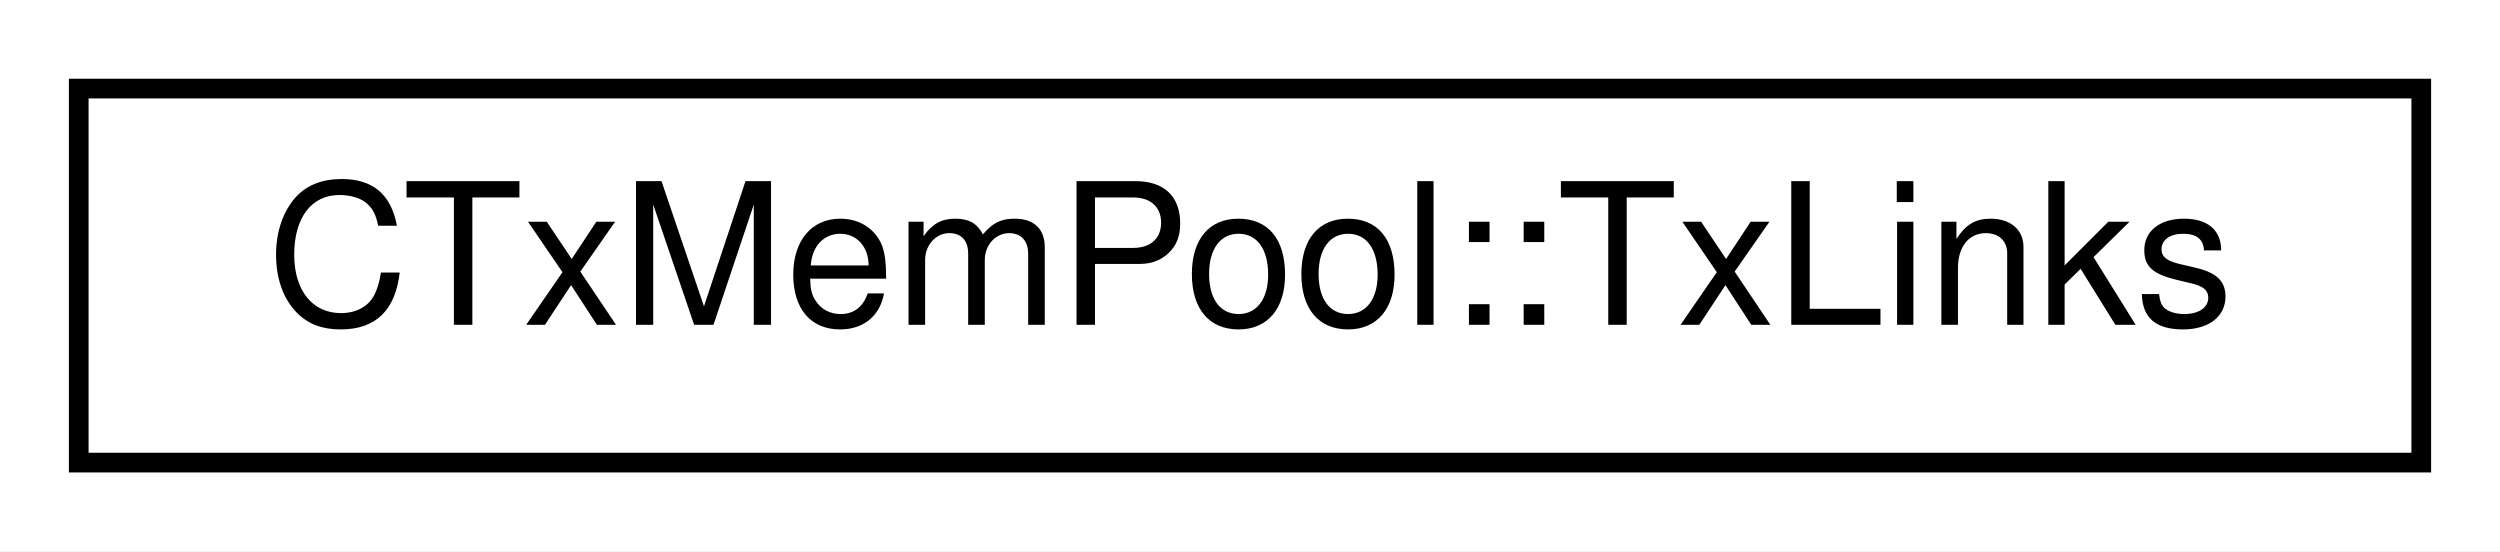
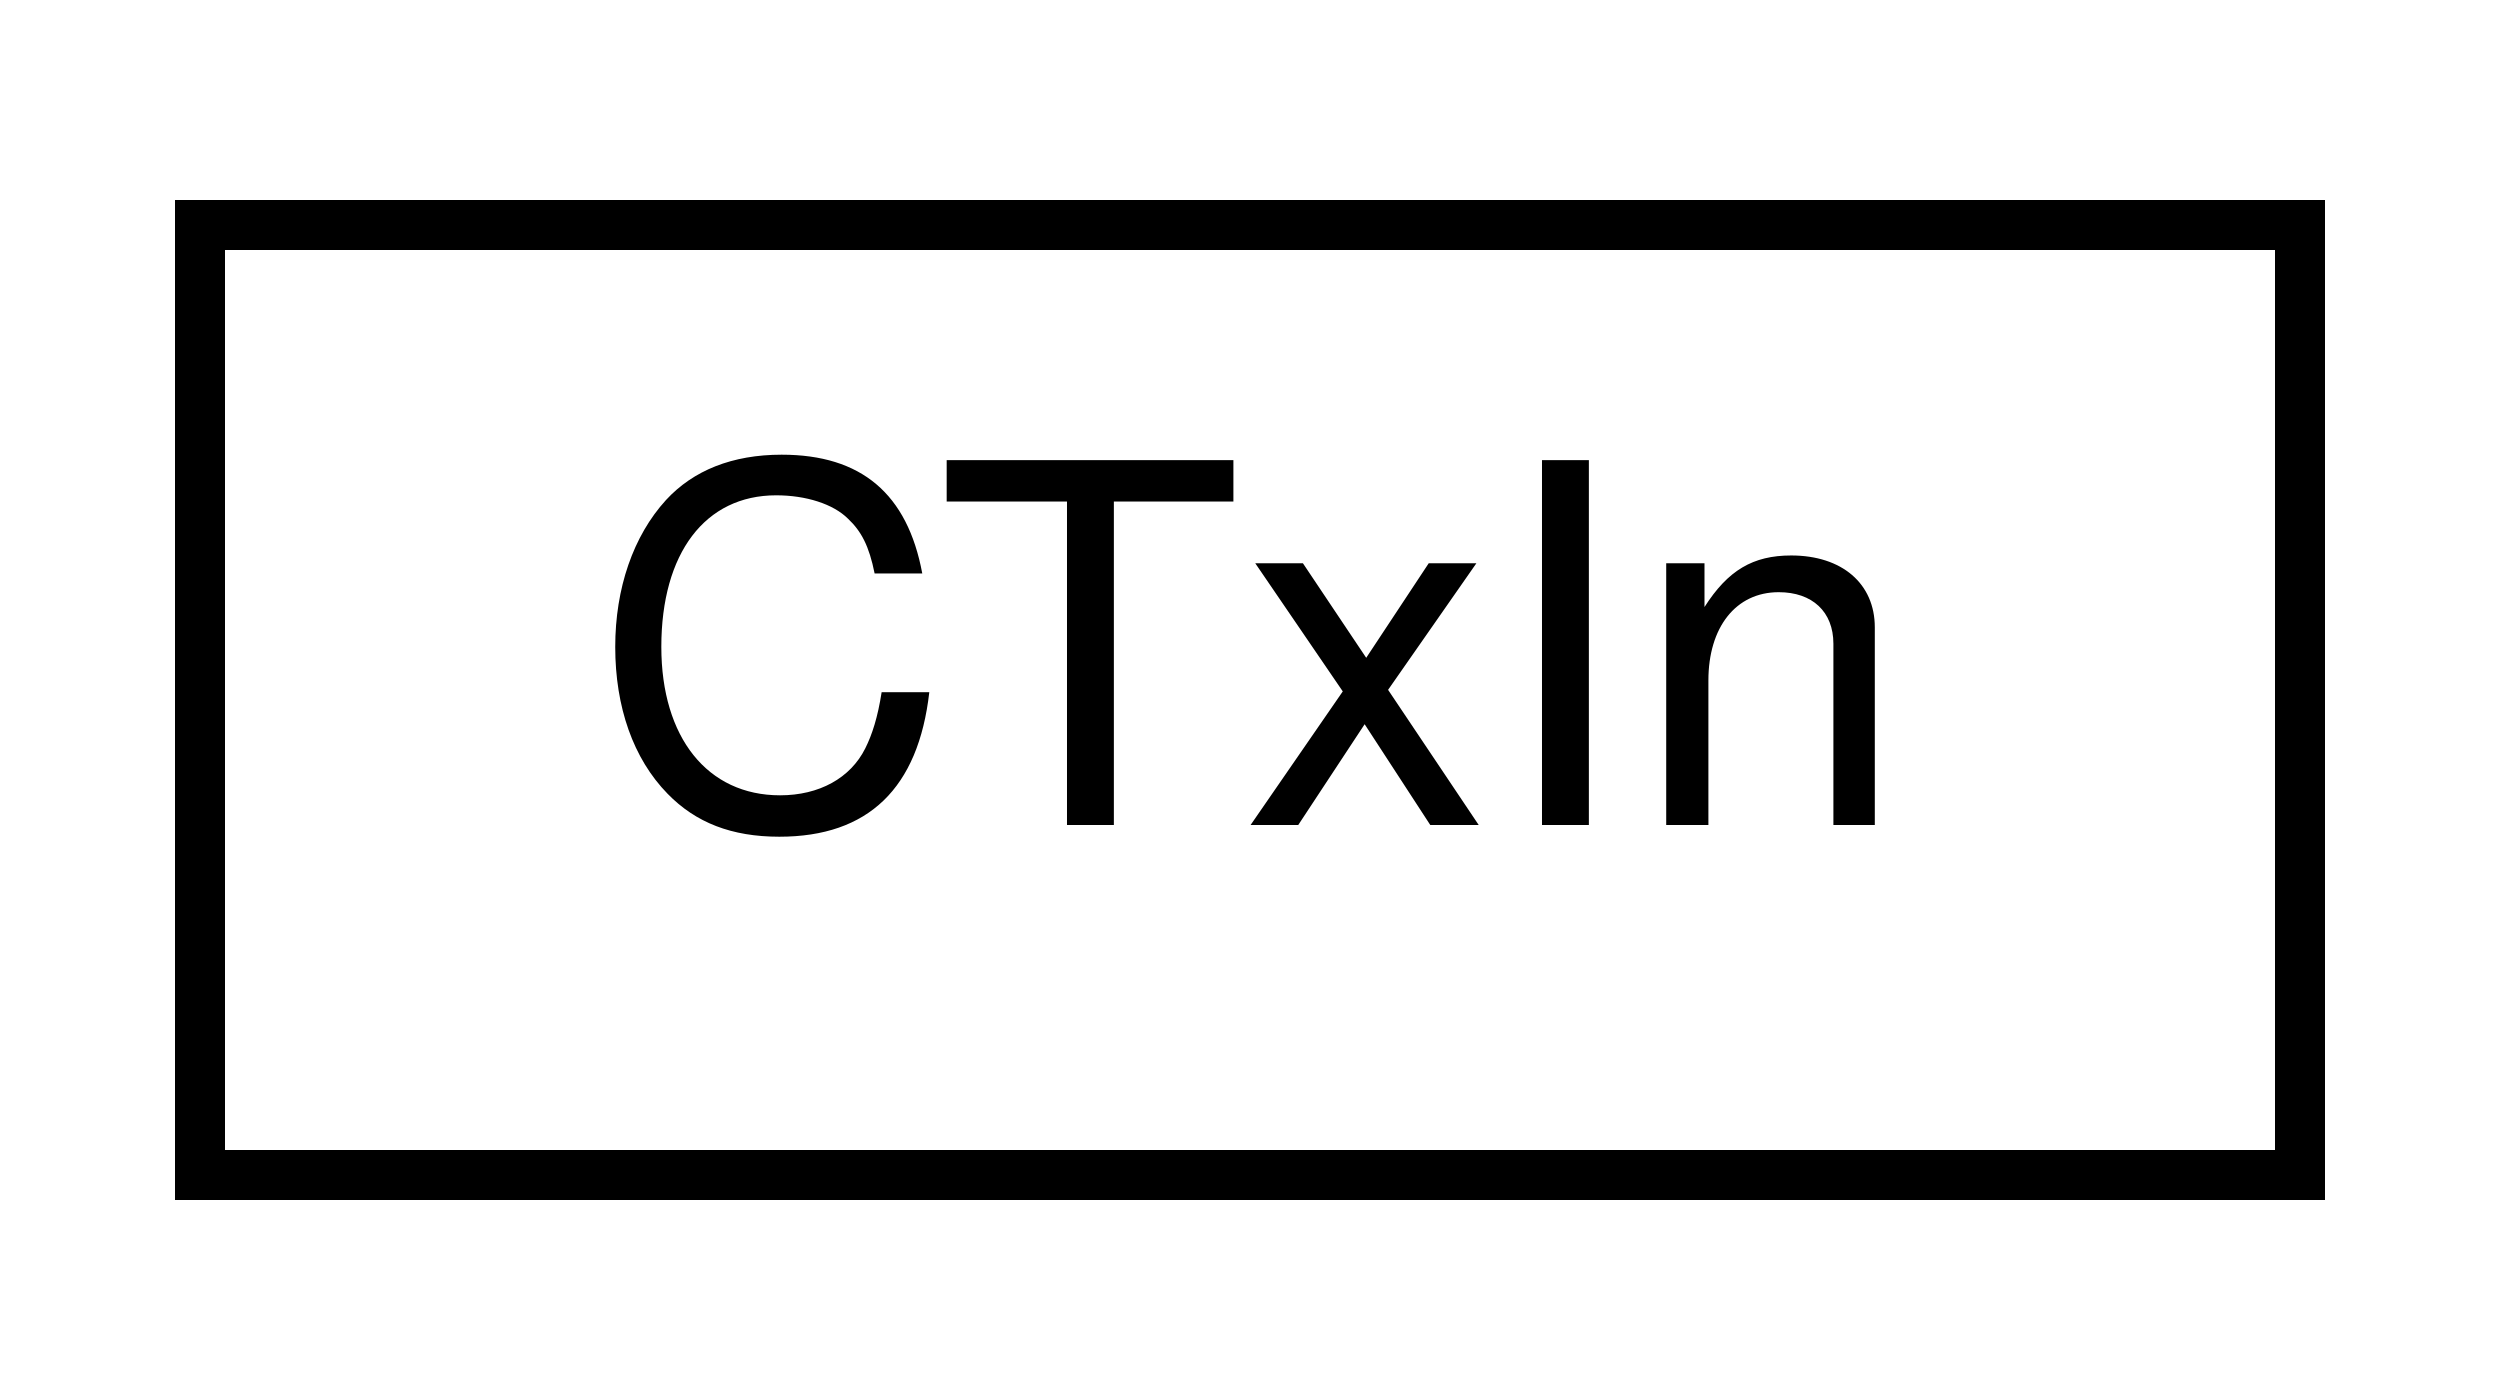
- <svg xmlns="http://www.w3.org/2000/svg" xmlns:xlink="http://www.w3.org/1999/xlink" width="127pt" height="28pt" viewBox="0.00 0.00 127.00 28.00">
+ <svg xmlns="http://www.w3.org/2000/svg" xmlns:xlink="http://www.w3.org/1999/xlink" width="50pt" height="28pt" viewBox="0.00 0.00 50.00 28.00">
  <g id="graph0" class="graph" transform="scale(1 1) rotate(0) translate(4 24)">
-     <polygon fill="white" stroke="none" points="-4,4 -4,-24 123,-24 123,4 -4,4" />
+     <polygon fill="white" stroke="none" points="-4,4 -4,-24 46,-24 46,4 -4,4" />
    <g id="node1" class="node">
      <g id="a_node1">
-         <a xlink:href="struct_c_tx_mem_pool_1_1_tx_links.html" target="_top" xlink:title="CTxMemPool::TxLinks">
-           <polygon fill="white" stroke="black" points="0,-0.5 0,-19.5 119,-19.5 119,-0.5 0,-0.5" />
-           <text text-anchor="middle" x="59.5" y="-7.5" font-family="Helvetica,sans-Serif" font-size="10.00">CTxMemPool::TxLinks</text>
+         <a xlink:href="class_c_tx_in.html" target="_top" xlink:title="An input of a transaction. ">
+           <polygon fill="white" stroke="black" points="-3.55271e-15,-0.5 -3.55271e-15,-19.5 42,-19.5 42,-0.5 -3.55271e-15,-0.5" />
+           <text text-anchor="middle" x="21" y="-7.5" font-family="Helvetica,sans-Serif" font-size="10.00">CTxIn</text>
        </a>
      </g>
    </g>
  </g>
</svg>
